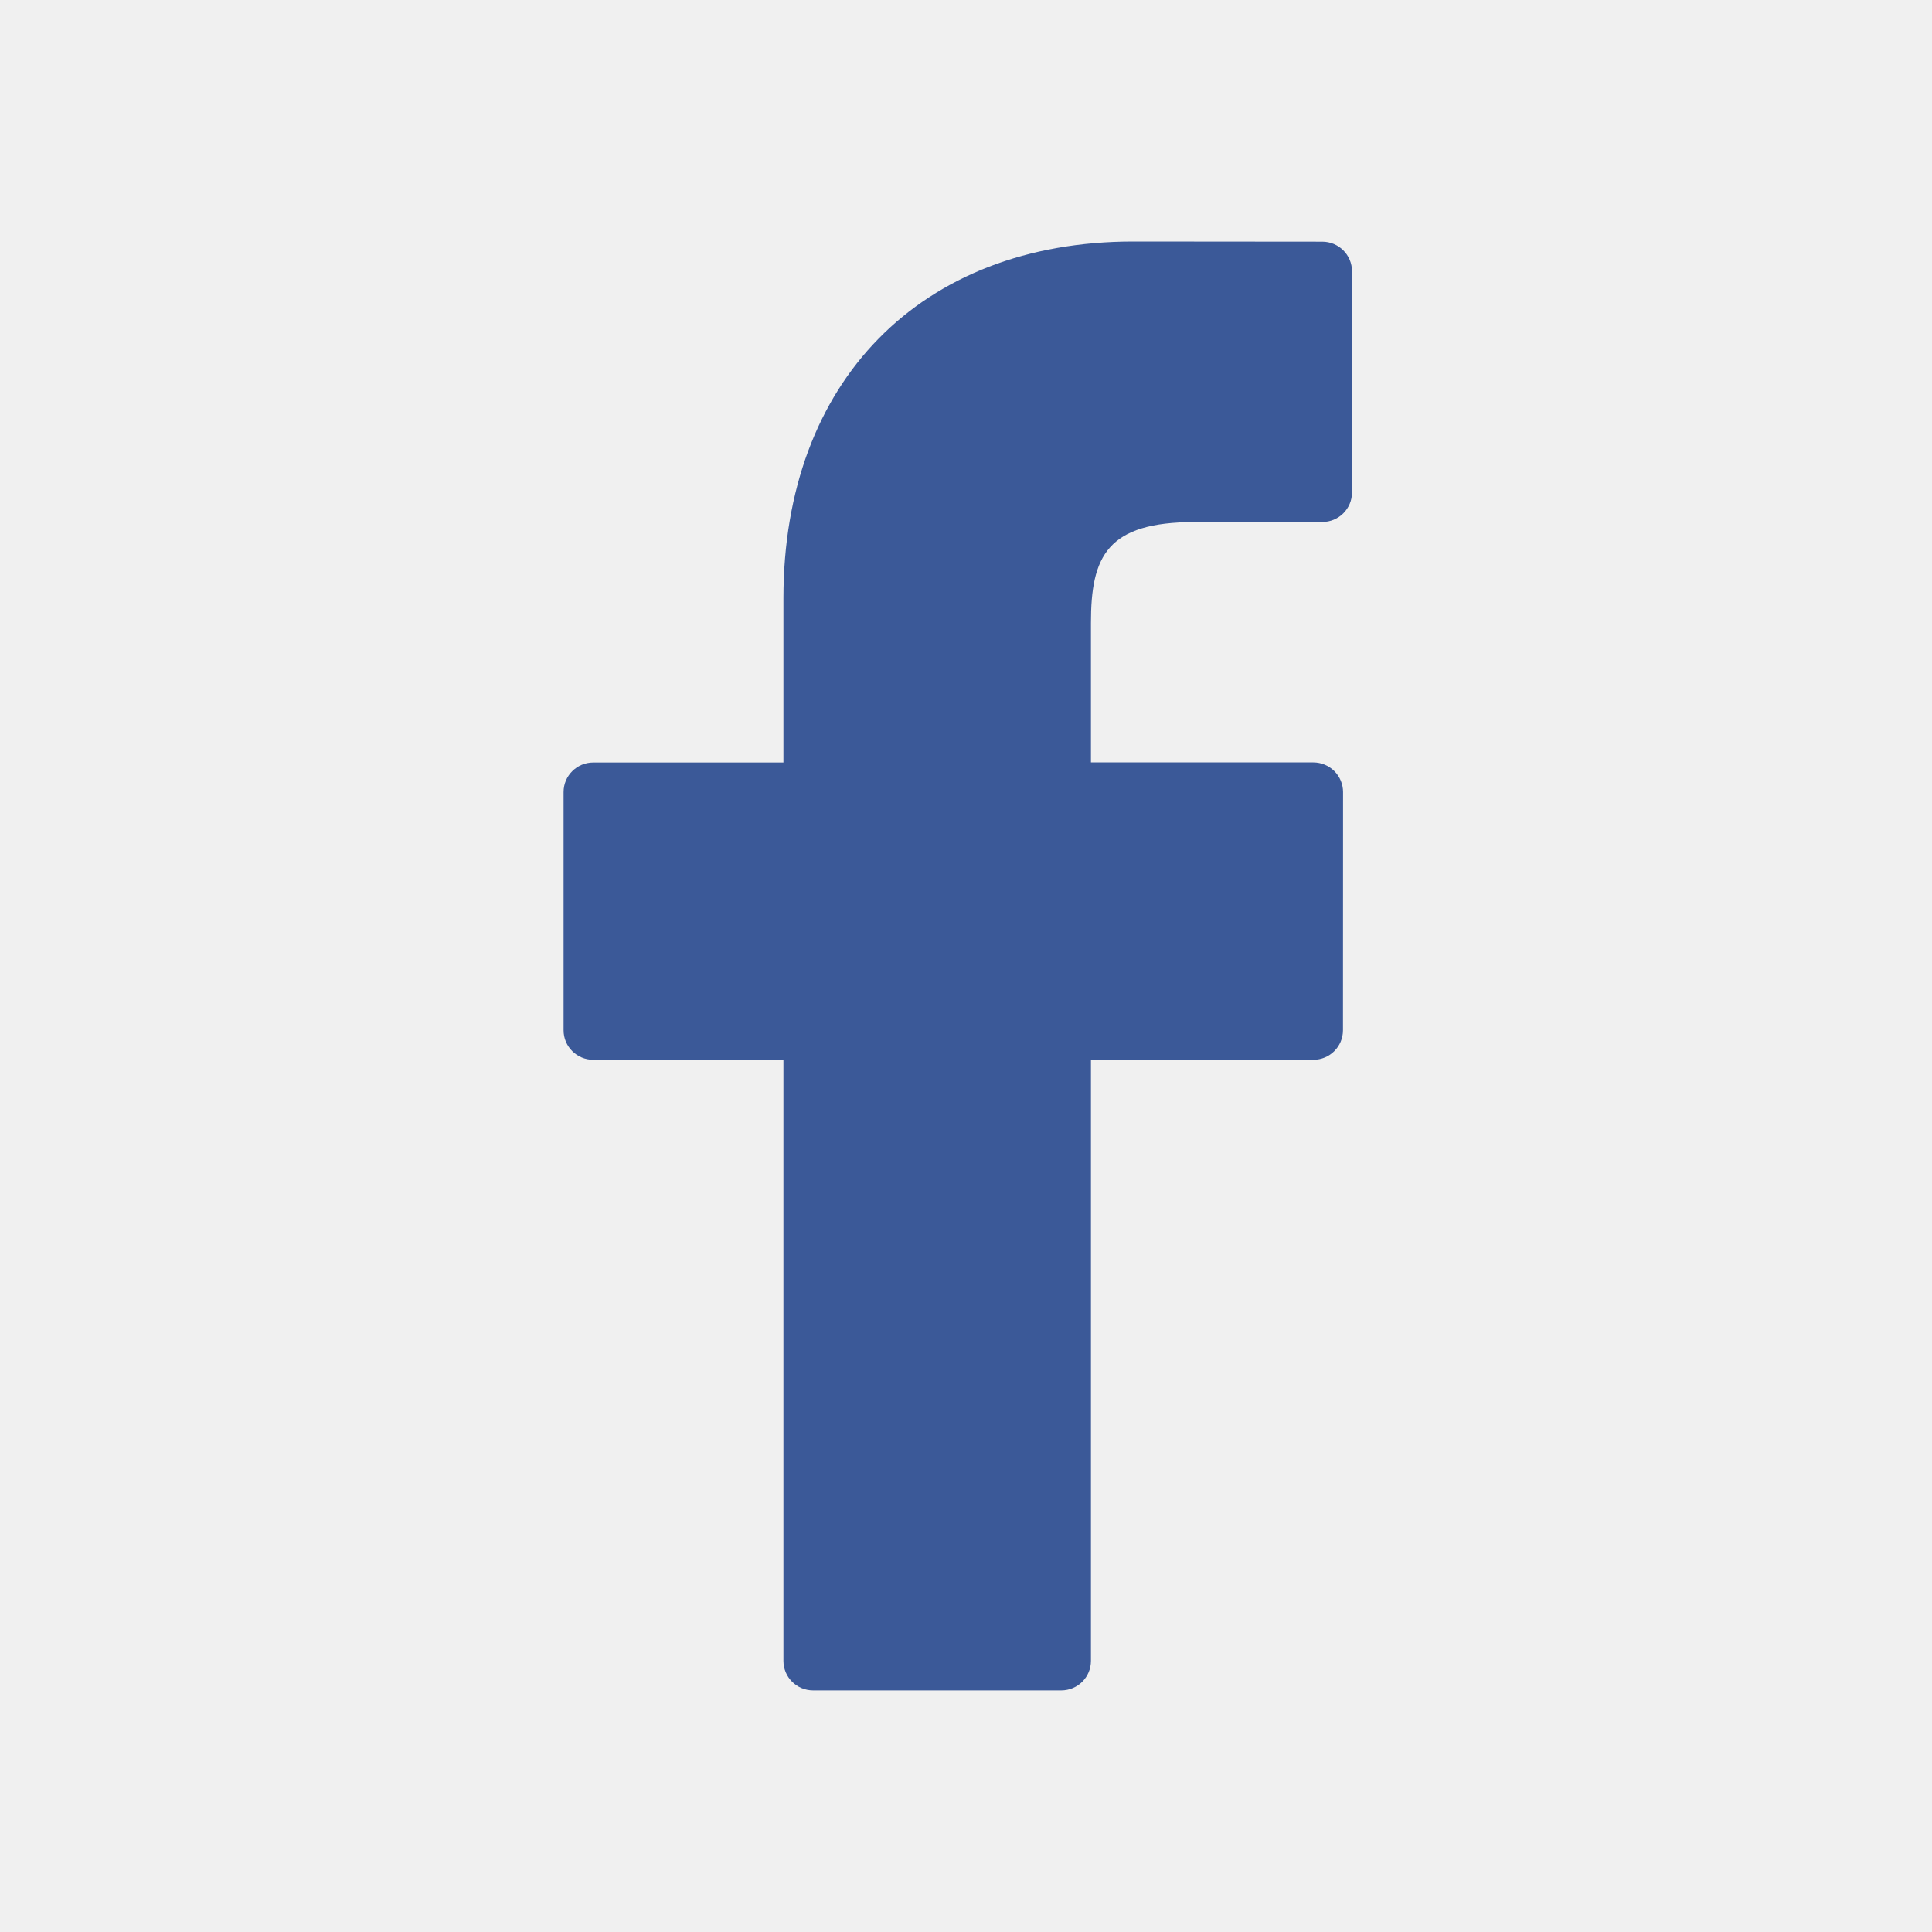
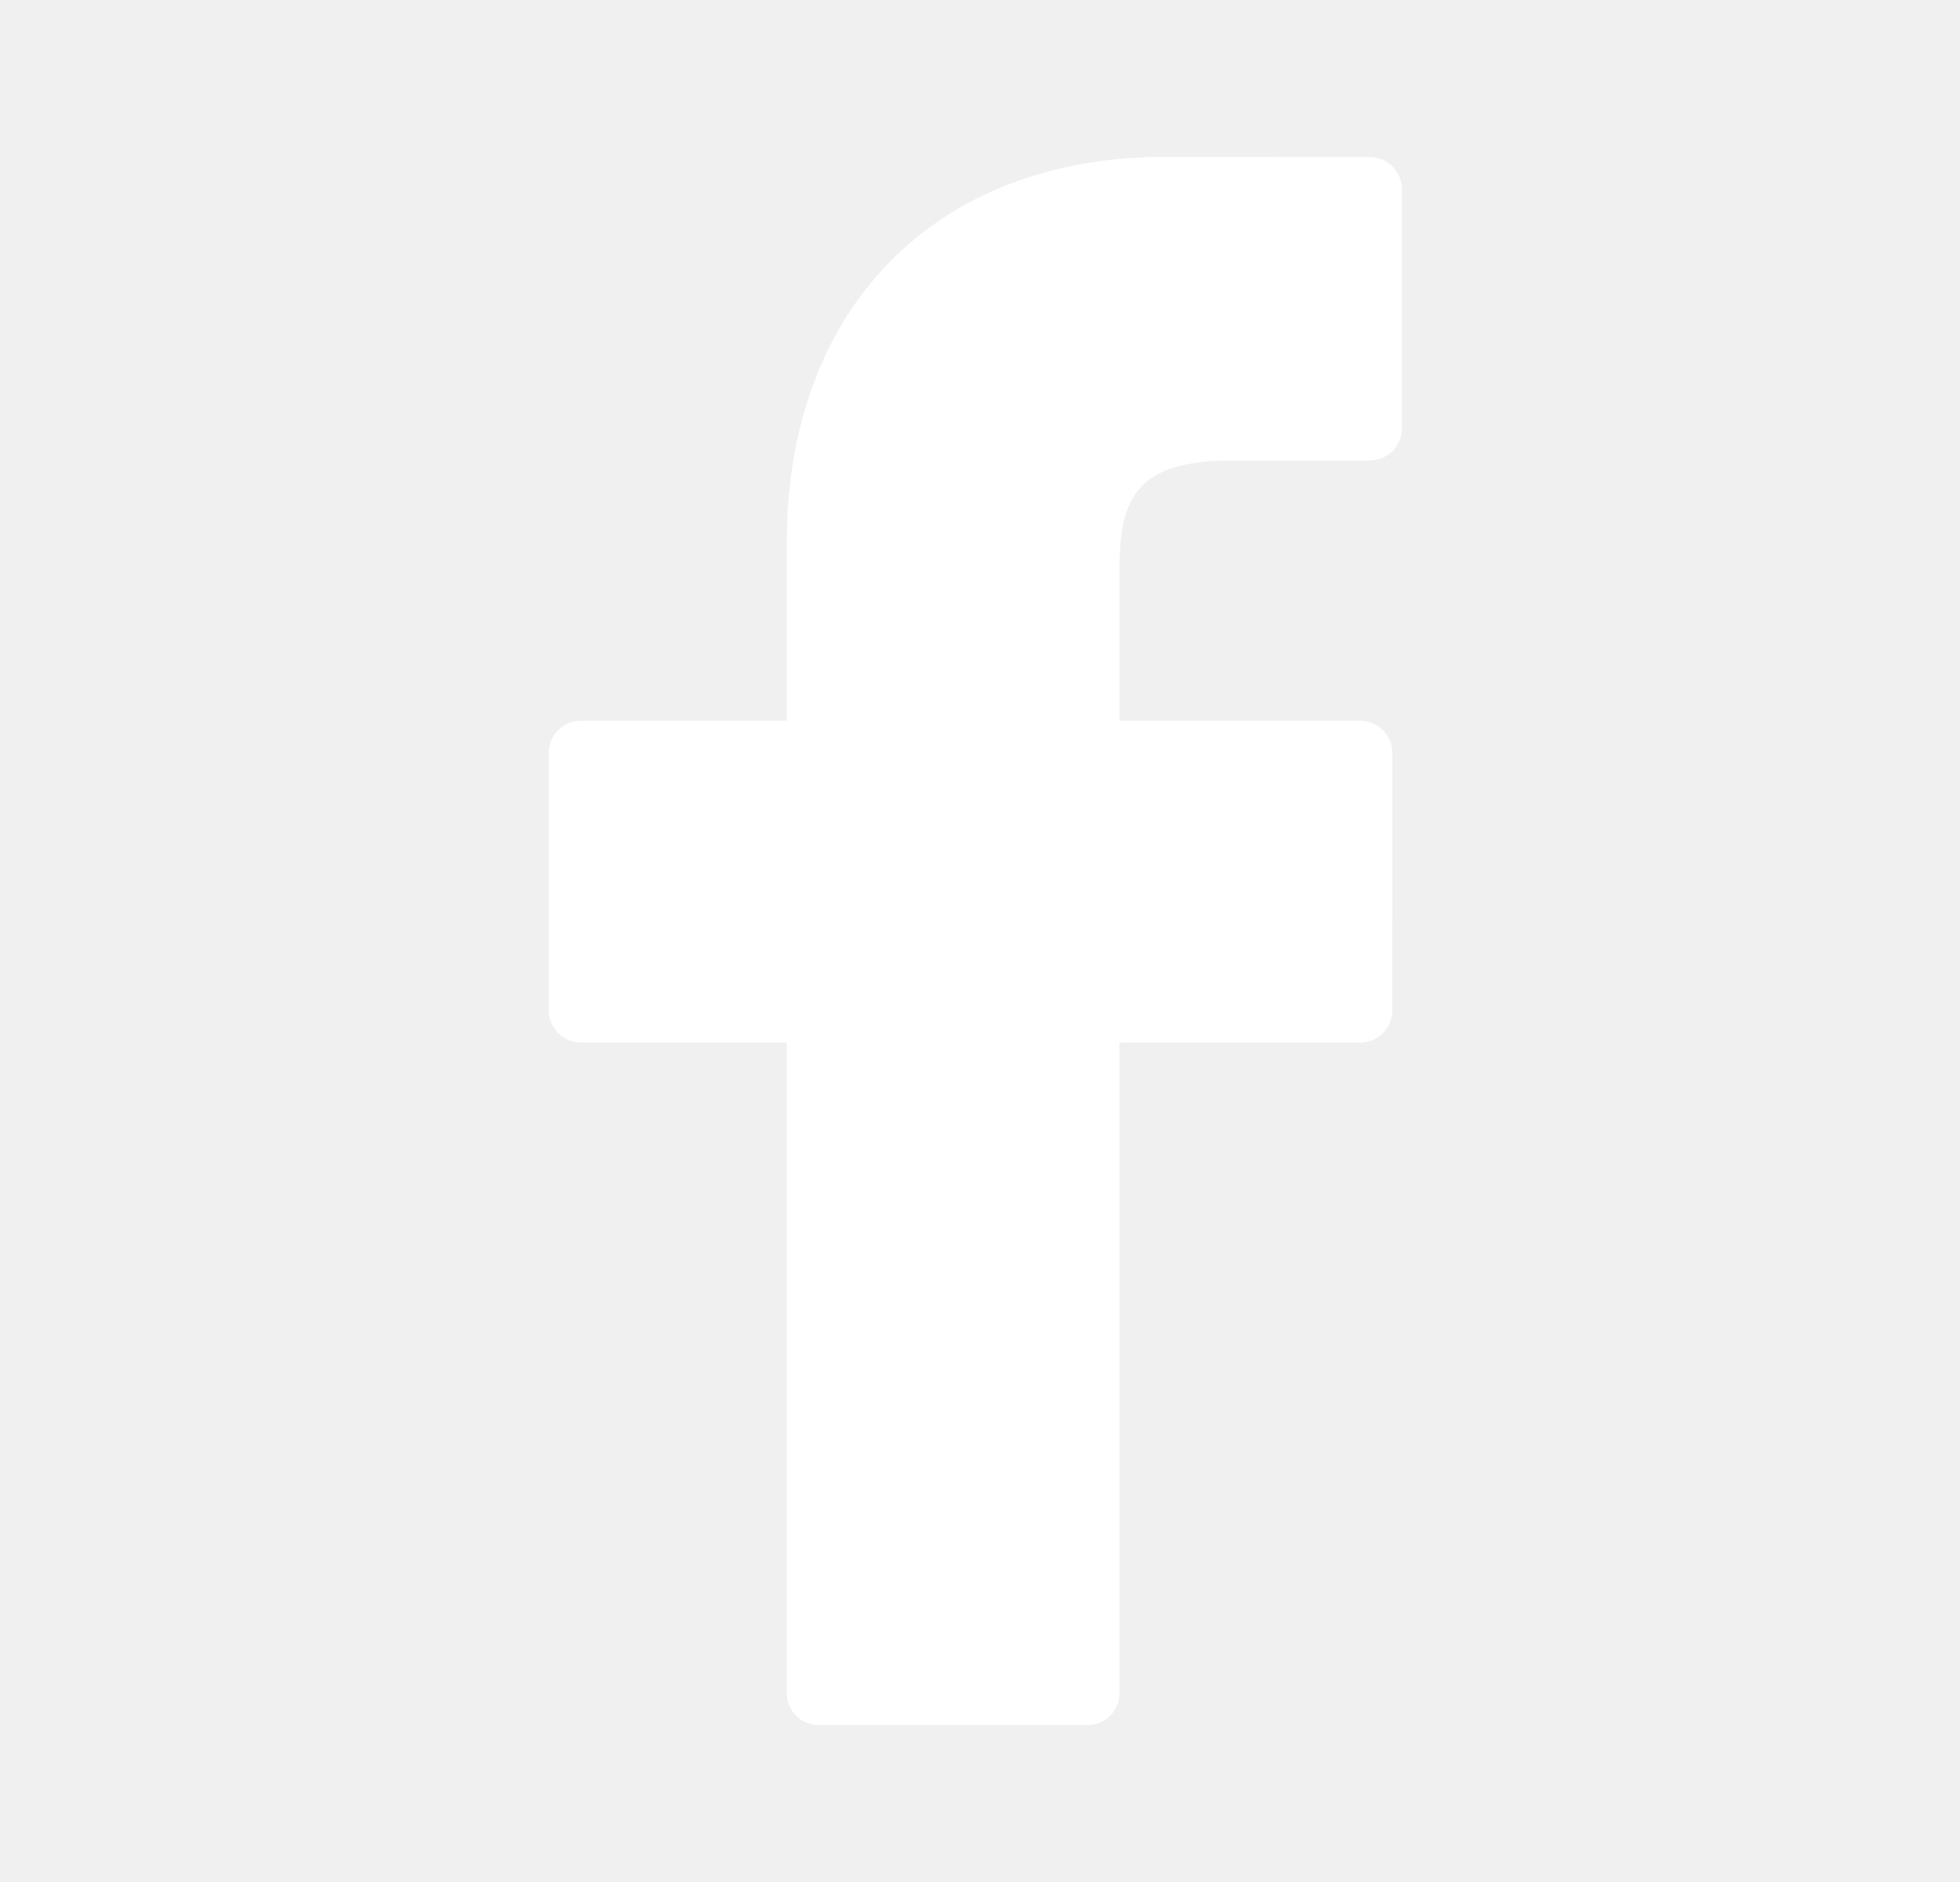
- <svg xmlns="http://www.w3.org/2000/svg" height="24" viewBox="0 0 24 24" width="24">
-   <path d="m14.077 3c-2.639 0-4.345 1.739-4.345 4.43v2.042h-2.362c-.204 0-.369.164-.369.367v2.959c0 .203.165.367.369.367h2.362v7.467c0 .203.165.367.369.367h3.082c.204 0 .369-.164.369-.367v-7.467h2.762c.204 0 .369-.164.369-.367l.001-2.959c0-.097-.039-.191-.108-.26-.069-.069-.163-.108-.261-.108h-2.763v-1.731c0-.832.2-1.255 1.291-1.255l1.583-.001c.204 0 .369-.164.369-.367v-2.748c0-.202-.165-.367-.369-.367z" fill="#3b5998" fill-rule="evenodd" />
+ <svg xmlns="http://www.w3.org/2000/svg" height="24" viewBox="0 0 25 24" width="25">
+   <path d="m14.863 2c-2.933 0-4.828 1.932-4.828 4.922v2.269h-2.625c-.227 0-.41.183-.41.408v3.288c0 .225.184.408.41.408h2.625v8.297c0 .225.184.408.41.408h3.424c.227 0 .41-.183.41-.408v-8.297h3.069c.227 0 .41-.182.41-.408l.001-3.288c0-.108-.043-.212-.12-.288-.077-.077-.182-.12-.29-.12h-3.07v-1.924c0-.925.222-1.394 1.434-1.394l1.758-.001c.227 0 .41-.183.41-.408v-3.053c0-.225-.183-.407-.41-.408z" fill="#fff" fill-rule="evenodd" />
</svg>
